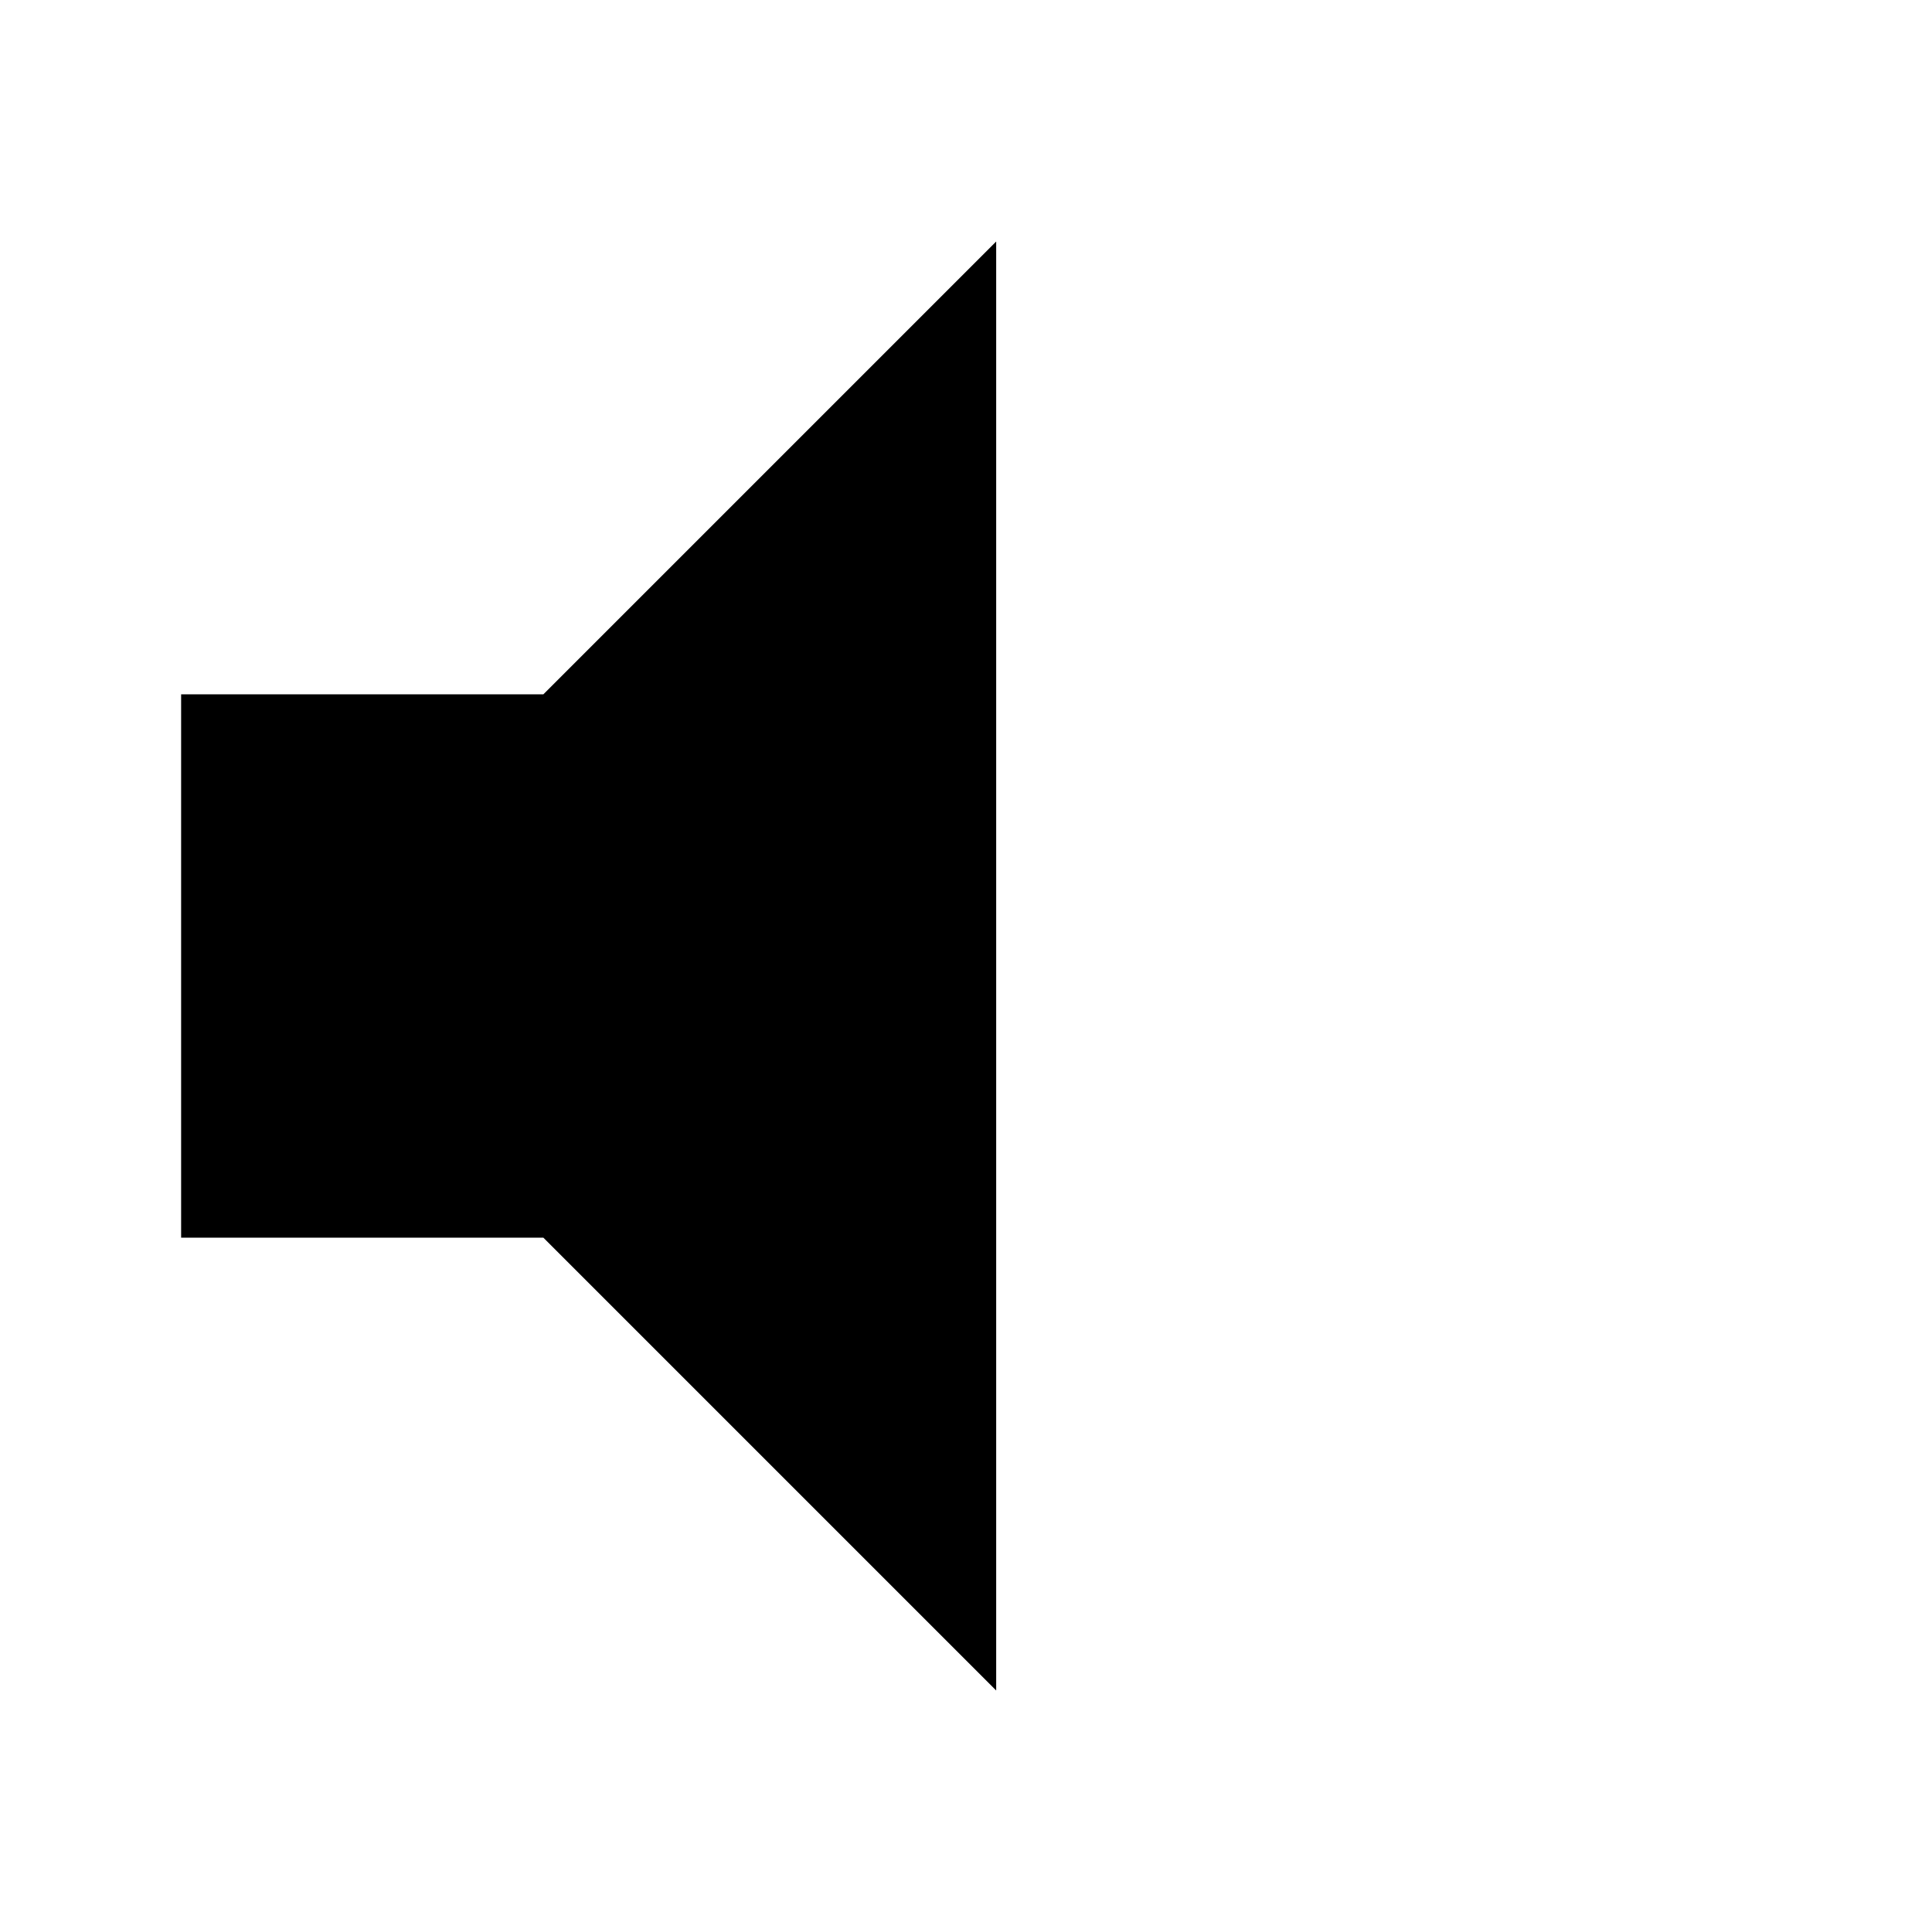
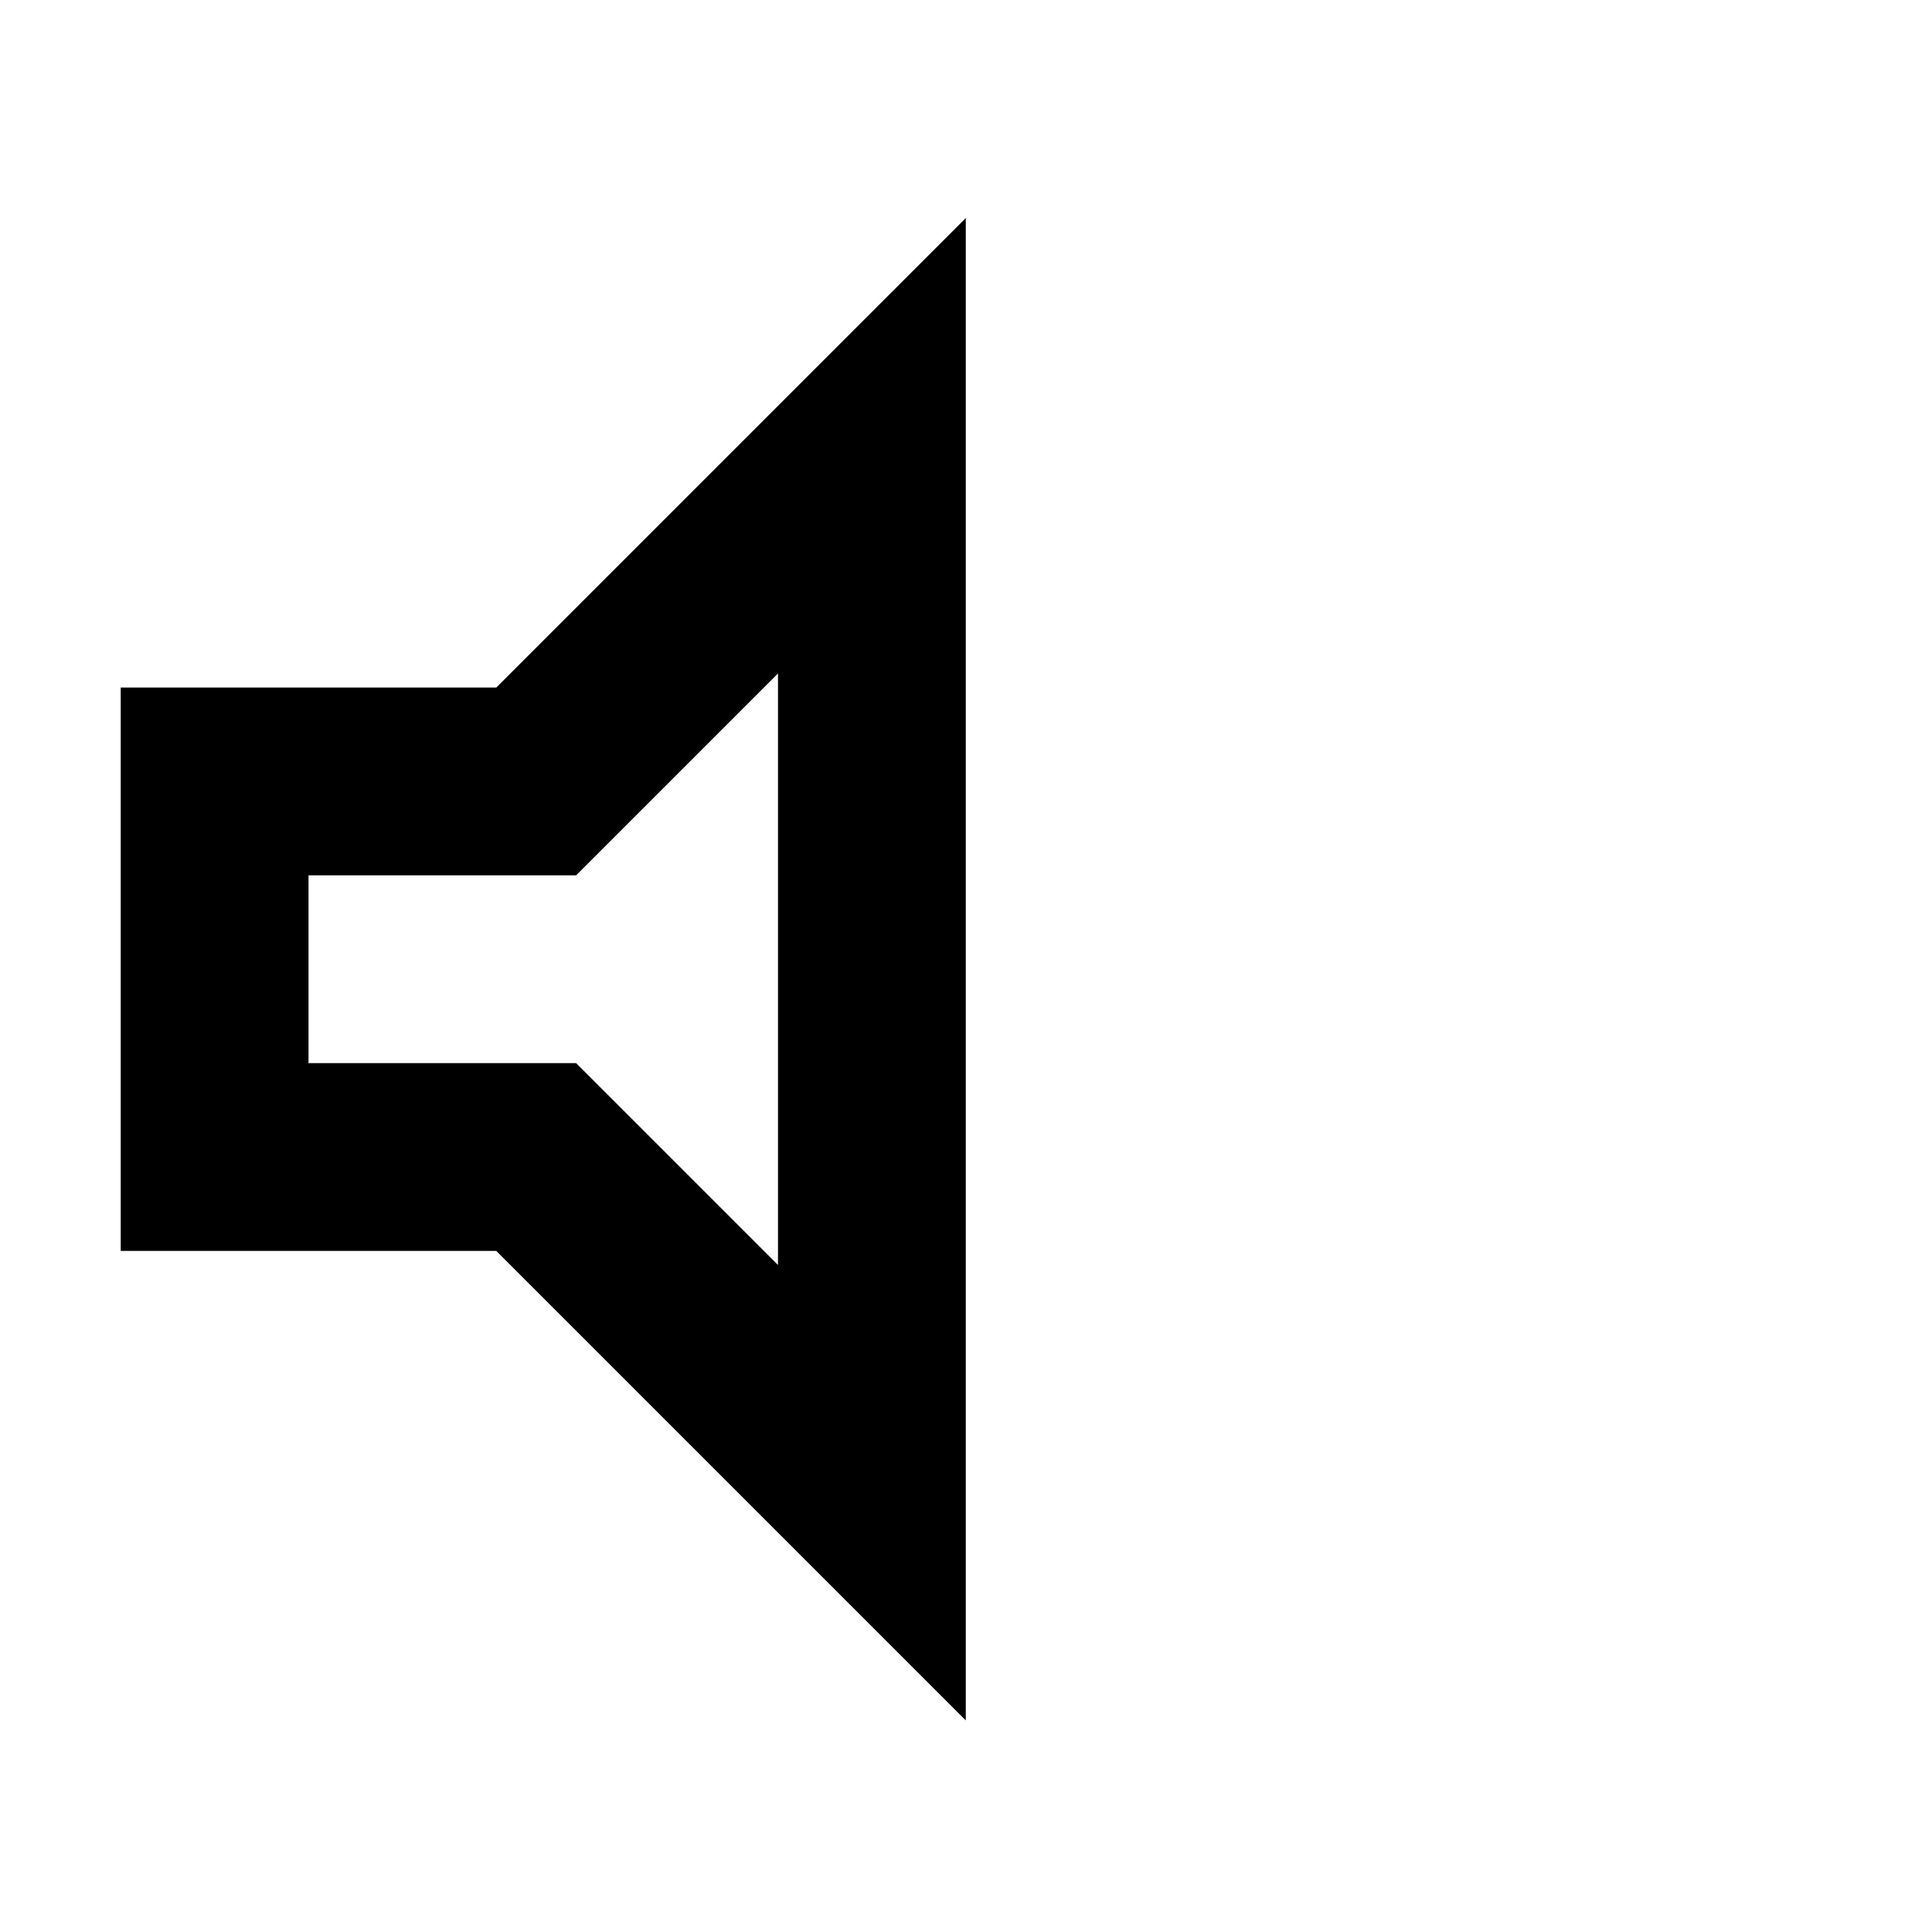
- <svg xmlns="http://www.w3.org/2000/svg" viewBox="0 0 16 16" height="16" width="16" xml:space="preserve" style="fill-rule:evenodd;clip-rule:evenodd;stroke-linejoin:round;stroke-miterlimit:2">
-   <path d="M7 15V9h4l5-5v16l-5-5H7Z" style="fill-rule:nonzero" transform="matrix(.75 0 0 .75 -3.75 -1)" />
+ <svg xmlns="http://www.w3.org/2000/svg" xml:space="preserve" style="fill-rule:evenodd;clip-rule:evenodd;stroke-linejoin:round;stroke-miterlimit:2" viewBox="0 0 16 16" width="16" height="16">
+   <path d="M120-360v-240h160l200-200v640L280-360H120Zm280-246-86 86H200v80h114l86 86v-252Z" style="fill-rule:nonzero" transform="matrix(.01944 0 0 .01944 -1.333 17.358)" />
</svg>
